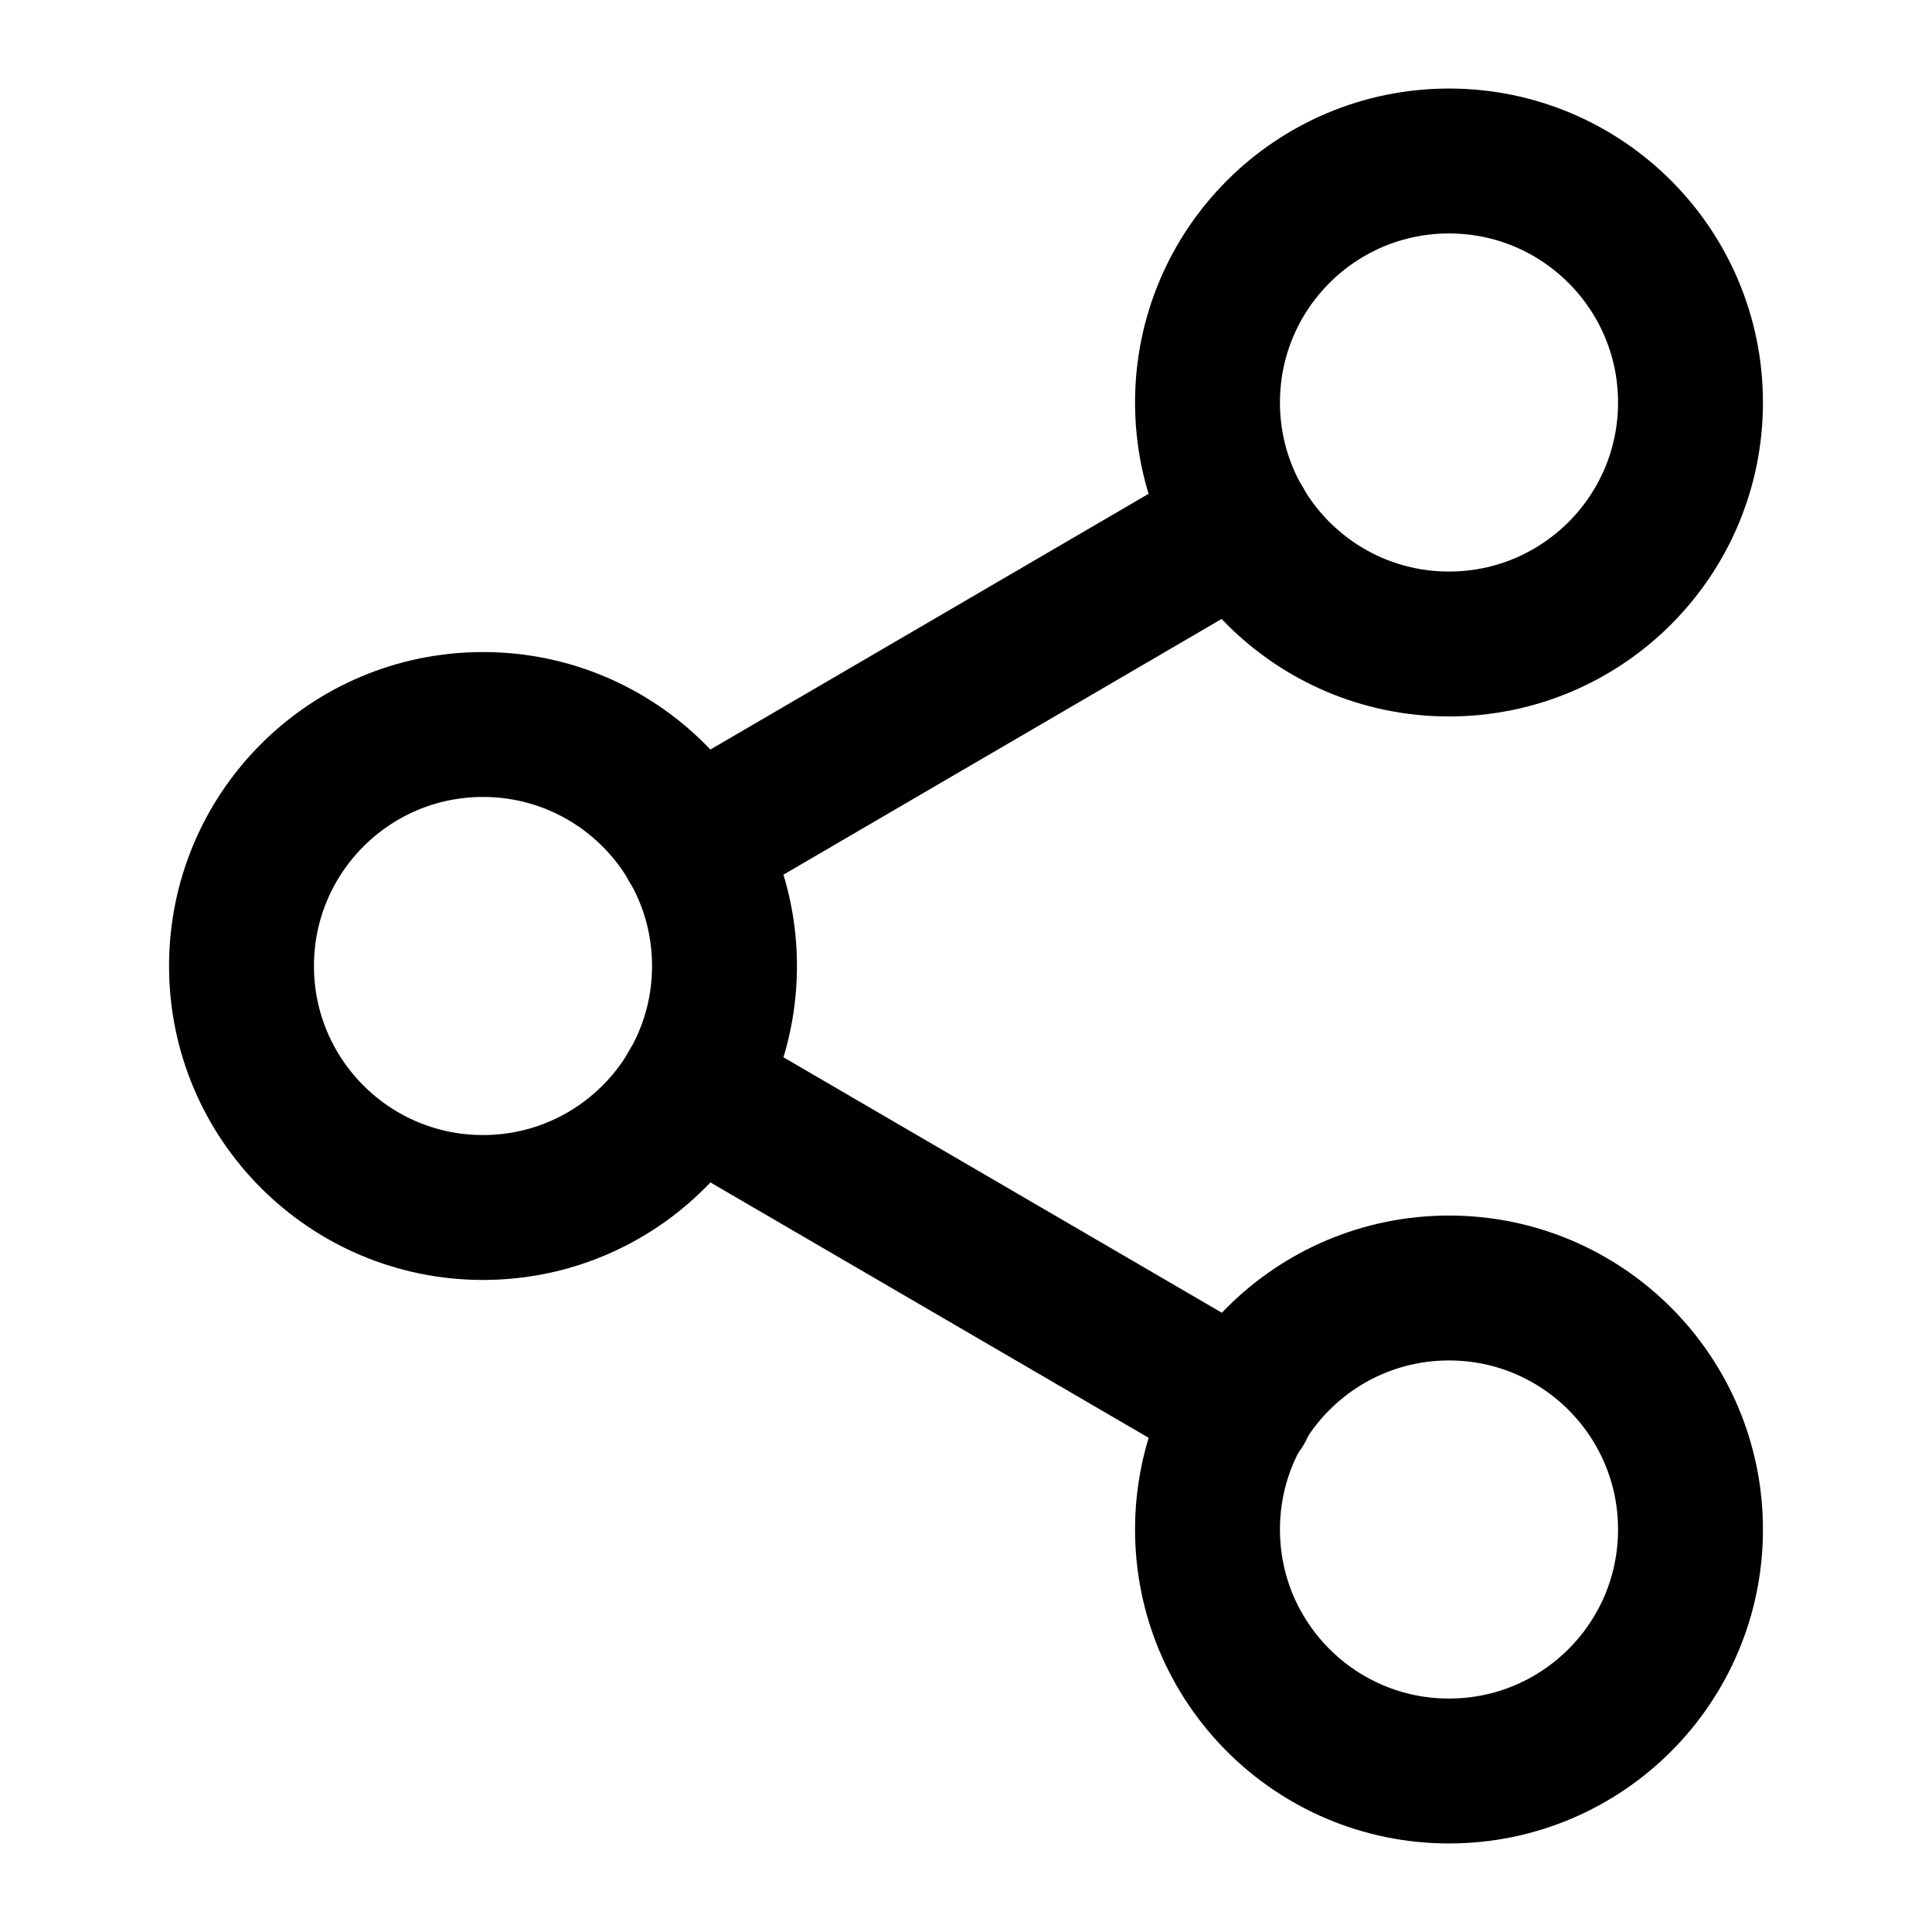
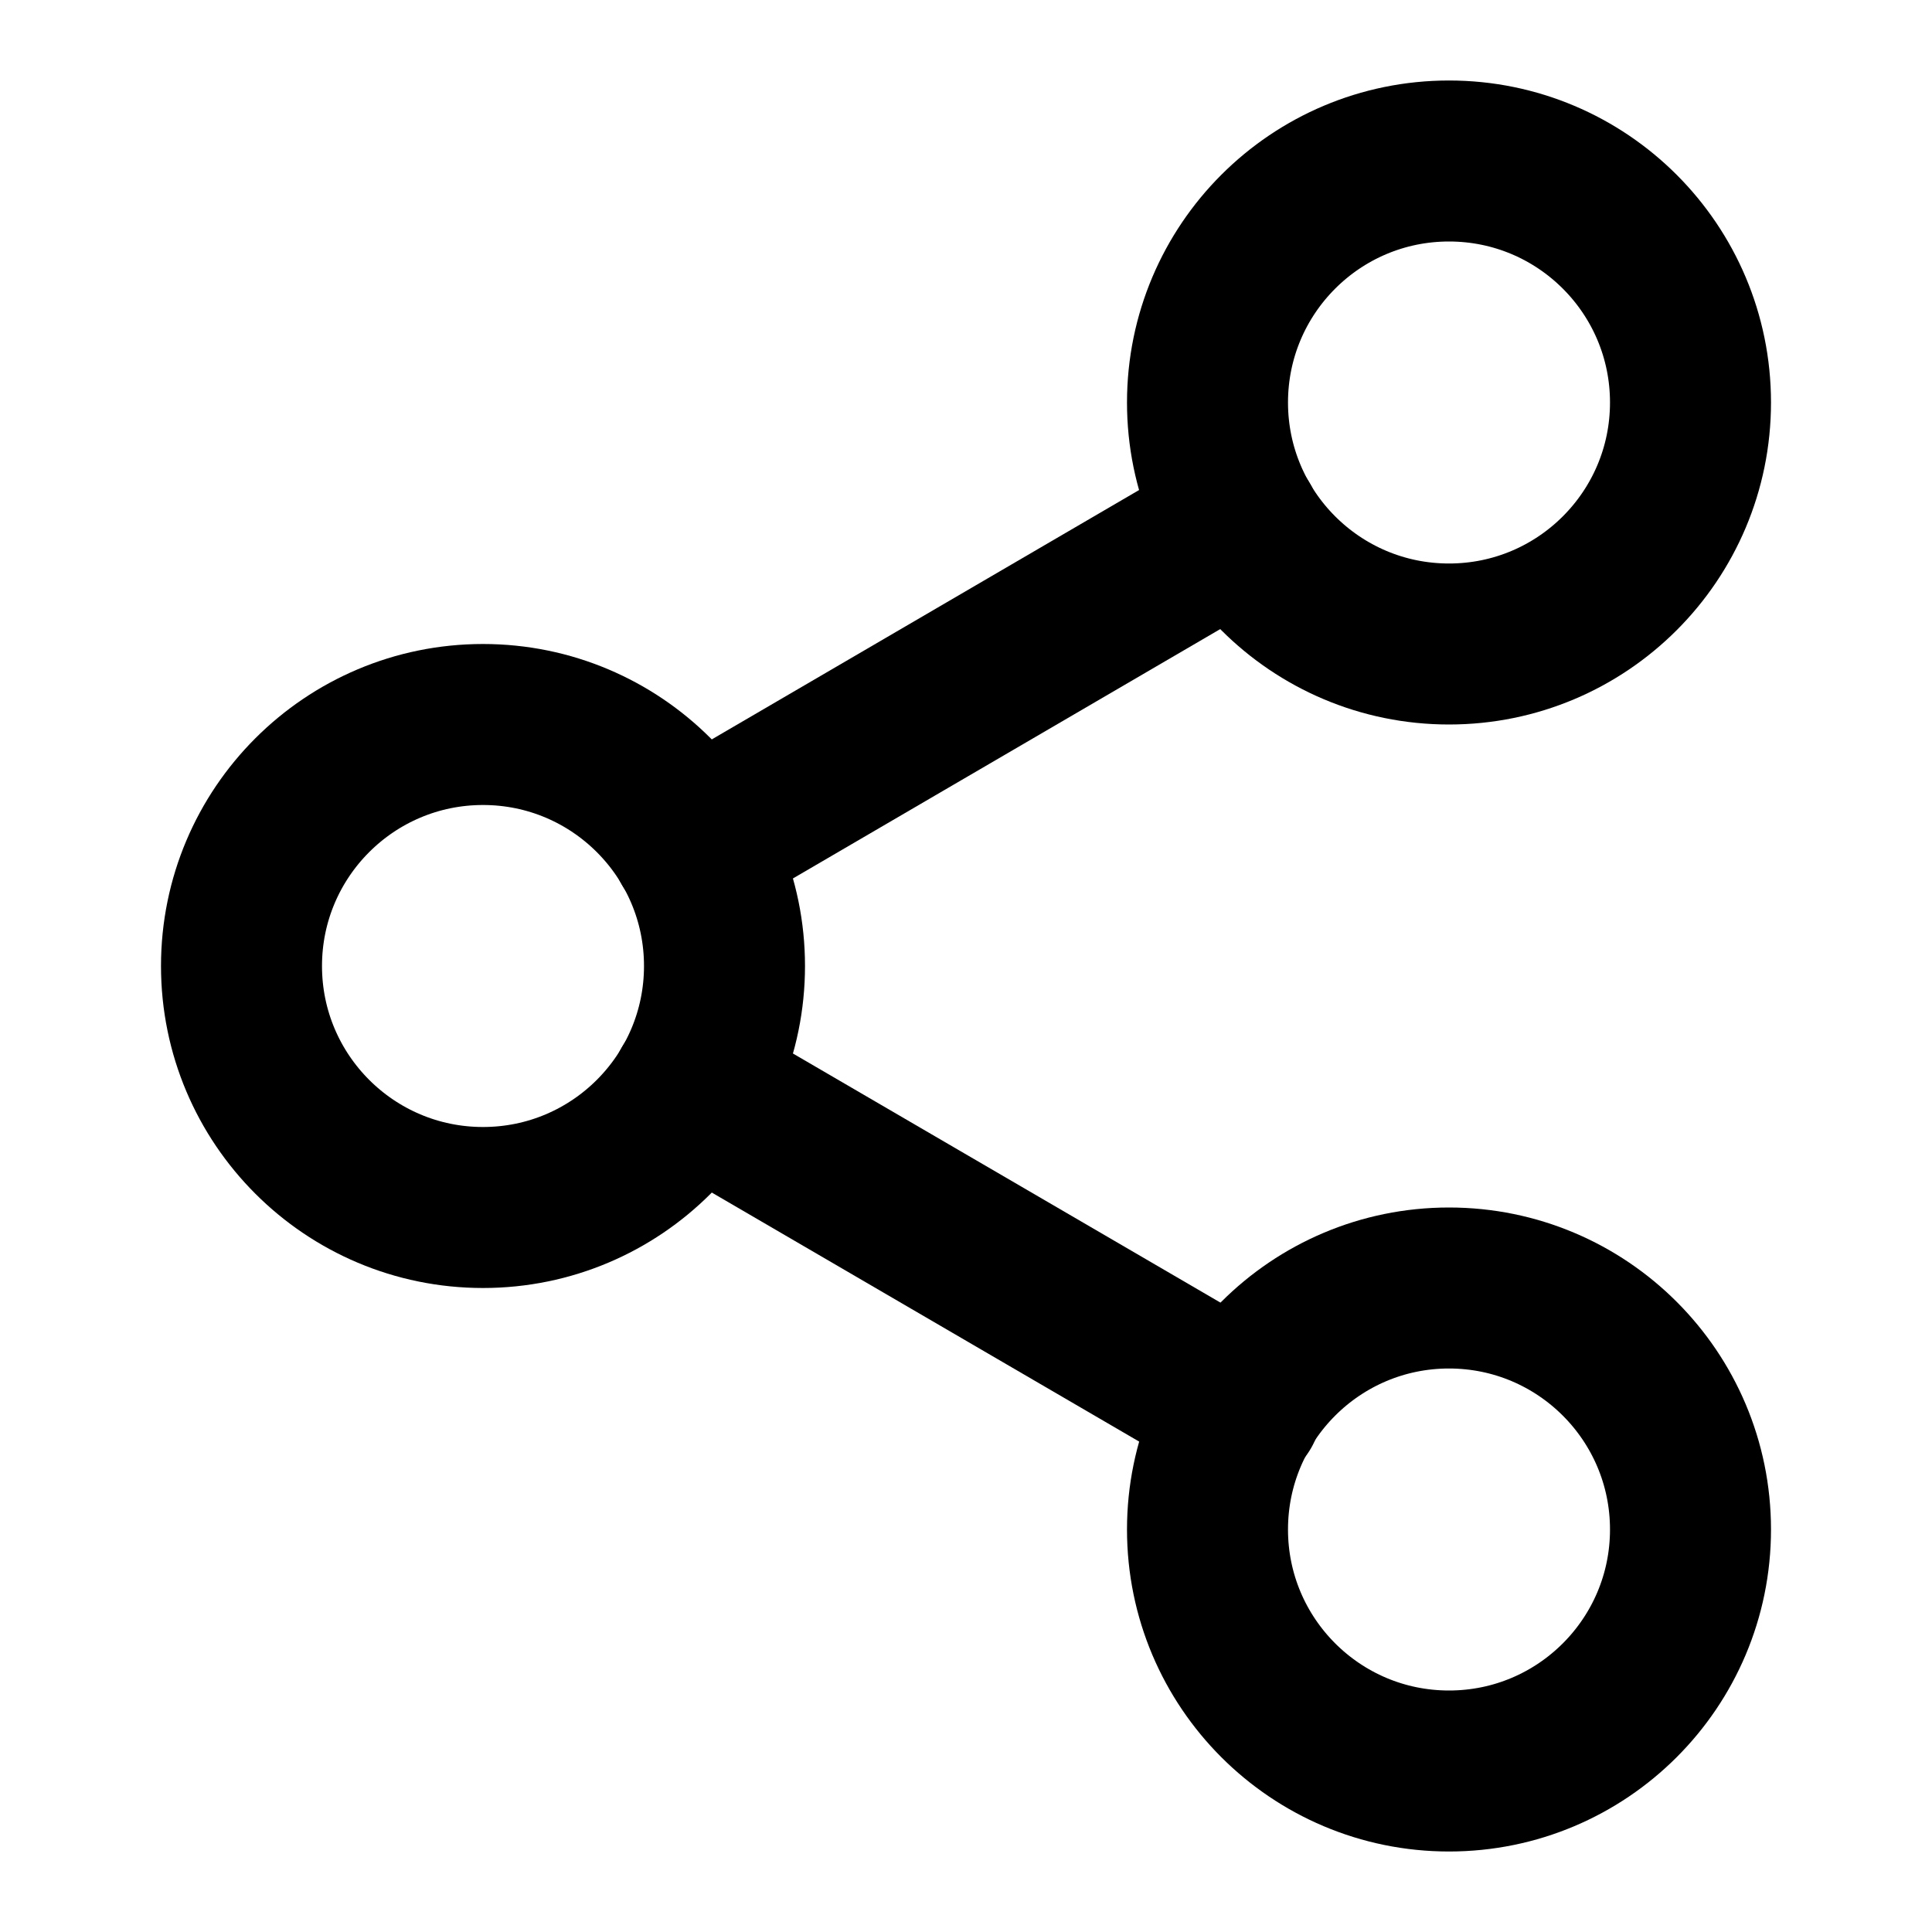
- <svg xmlns="http://www.w3.org/2000/svg" viewBox="0 0 24 24" fill="none" stroke="currentColor" stroke-width="1.8" stroke-linecap="round" stroke-linejoin="round">
+ <svg xmlns="http://www.w3.org/2000/svg" viewBox="0 0 24 24" fill="none" stroke="currentColor" stroke-width="2" stroke-linecap="round" stroke-linejoin="round">
  <circle cx="18" cy="5" r="3" />
  <circle cx="6" cy="12" r="3" />
  <circle cx="18" cy="19" r="3" />
  <line x1="8.59" y1="13.51" x2="15.42" y2="17.49" />
  <line x1="15.41" y1="6.51" x2="8.59" y2="10.49" />
</svg>
